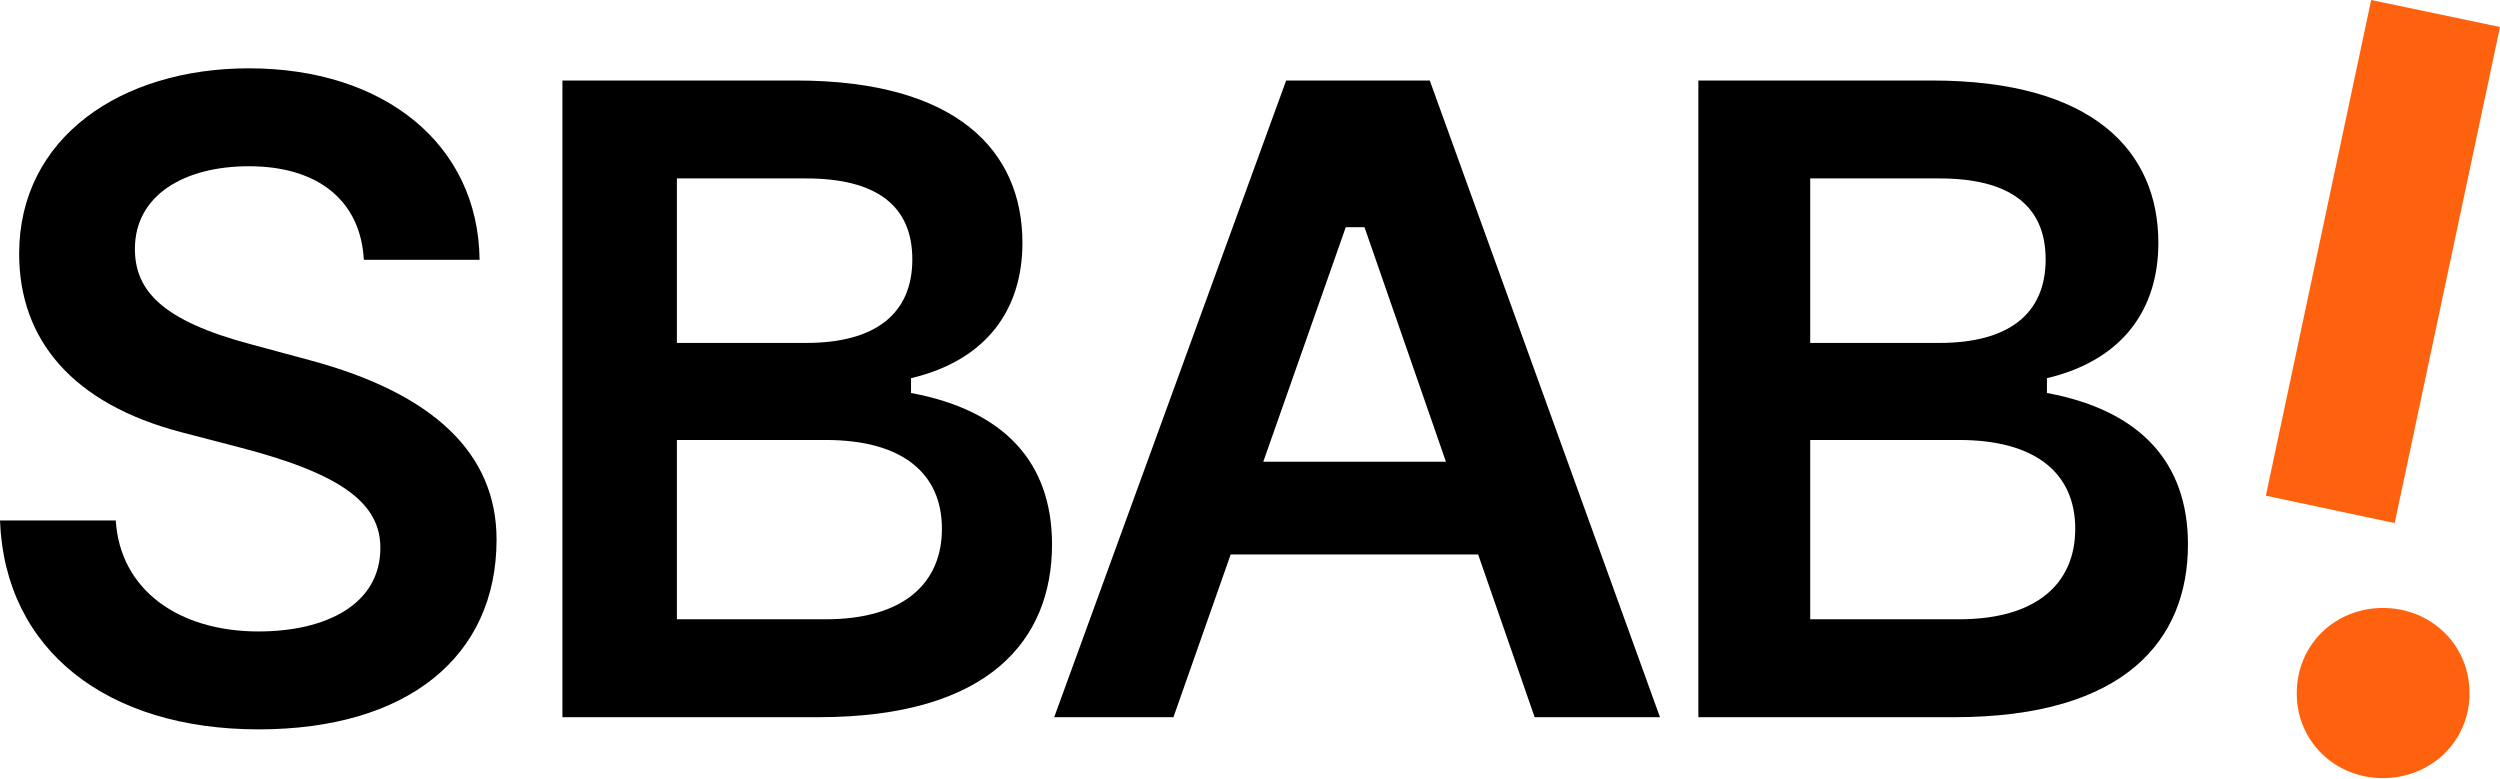
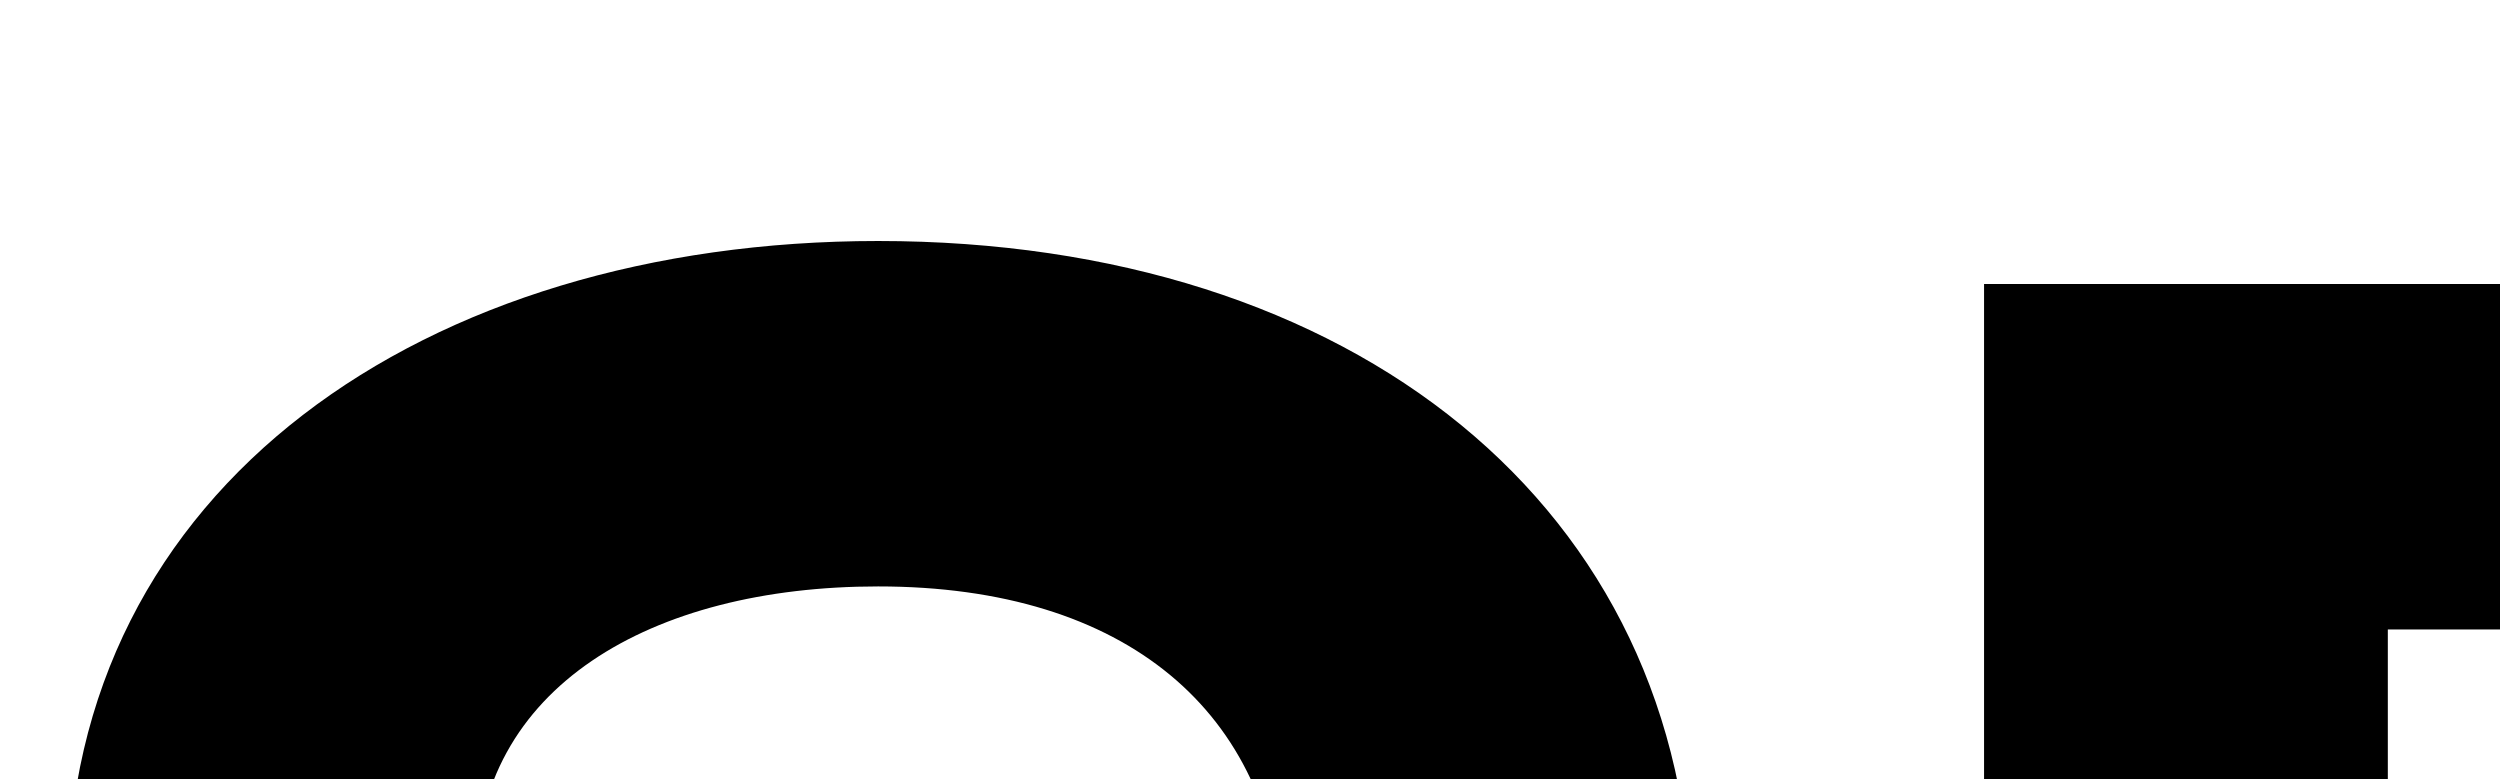
- <svg xmlns="http://www.w3.org/2000/svg" class="n-logo" aria-label="Länk Hem" alt="SBAB Logotype" viewBox="0 0 400 124.499" fill="none" version="1.1" style="text-align:center;inline-size:474px;fill:none" id="svg6" width="400" height="124.499">
+ <svg xmlns="http://www.w3.org/2000/svg" class="n-logo" aria-label="Länk Hem" alt="SBAB Logotype" fill="none" version="1.1" style="text-align:center;inline-size:474px;fill:none" id="svg6" viewBox="0 0 113.39 35.29">
  <defs id="defs6" />
  <path d="m 41.361,116.7 c 23.814,0 38.088,-11.628 38.088,-30.359 0,-13.856 -10.166,-23.396 -29.802,-28.688 l -9.539,-2.576 C 25.972,51.317 21.585,46.513 21.585,39.828 c 0,-8.634 7.938,-13.23 18.243,-13.23 11.28,0 17.895,5.71 18.383,14.97 H 76.733 C 76.524,22.978 61.344,10.931 39.829,10.931 c -20.541,0 -36.765,11.141 -36.765,29.662 0,13.856 8.634,24.023 25.903,28.548 l 9.609,2.507 c 16.294,4.247 22.282,8.982 22.282,16.015 0,9.052 -8.704,13.369 -19.497,13.369 -12.742,0 -22.142,-6.615 -22.839,-17.756 H 0 c 0.766,20.75 17.129,33.423 41.361,33.423 z" fill="currentColor" style="d:path('M 11.724 33.081 C 18.475 33.081 22.521 29.784 22.521 24.475 C 22.521 20.547 19.639 17.843 14.073 16.343 L 11.369 15.613 C 7.362 14.547 6.119 13.185 6.119 11.29 C 6.119 8.842 8.369 7.54 11.29 7.54 C 14.488 7.54 16.363 9.158 16.501 11.783 H 21.751 C 21.692 6.513 17.389 3.099 11.29 3.099 C 5.467 3.099 0.868 6.257 0.868 11.507 C 0.868 15.435 3.316 18.317 8.211 19.599 L 10.935 20.31 C 15.553 21.514 17.251 22.856 17.251 24.85 C 17.251 27.416 14.784 28.639 11.724 28.639 C 8.112 28.639 5.448 26.764 5.25 23.606 H 0 C 0.217 29.488 4.856 33.081 11.724 33.081 Z');text-align:center;stroke-width:3.528" id="path1" />
  <path d="M 383.148,83.696 400,4.317 379.387,0 362.539,79.309 Z" fill="#FF620F" style="d:path('M 108.609 23.725 L 113.386 1.224 L 107.543 0 L 102.767 22.481 L 108.609 23.725 Z');text-align:center;fill:#ff620f;stroke-width:3.528" id="path2" />
  <path d="m 381.268,124.499 c 7.588,0 13.857,-5.779 13.857,-13.578 0,-7.799 -6.198,-13.648 -13.857,-13.648 -7.659,0 -13.787,5.849 -13.787,13.648 0,7.798 6.198,13.578 13.787,13.578 z" fill="#FF620F" style="d:path('M 108.076 35.291 C 110.227 35.291 112.004 33.653 112.004 31.442 C 112.004 29.232 110.247 27.574 108.076 27.574 C 105.905 27.574 104.168 29.232 104.168 31.442 C 104.168 33.653 105.925 35.291 108.076 35.291 Z');text-align:center;fill:#ff620f;stroke-width:3.528" id="path3" />
  <path d="M 327.512,62.877 V 60.509 c 12.046,-2.855 17.825,-10.932 17.825,-21.655 0,-14.622 -10.375,-25.972 -36.208,-25.972 H 271.738 V 114.752 h 40.943 c 27.434,0 37.392,-12.464 37.392,-27.643 0,-13.091 -7.59,-21.446 -22.56,-24.232 z m -37.879,-34.328 h 20.68 c 11.002,0 16.99,4.178 16.99,12.951 0,8.773 -5.988,13.369 -16.99,13.369 h -20.68 z m 23.814,70.536 H 289.634 V 70.397 h 23.814 c 12.394,0 18.591,5.431 18.591,14.205 0,8.773 -6.197,14.483 -18.591,14.483 z" fill="currentColor" style="d:path('M 92.838 17.823 V 17.152 C 96.253 16.343 97.891 14.053 97.891 11.014 C 97.891 6.869 94.95 3.652 87.627 3.652 H 77.028 V 32.528 H 88.634 C 96.411 32.528 99.233 28.995 99.233 24.692 C 99.233 20.981 97.082 18.613 92.838 17.823 Z M 82.101 8.093 H 87.963 C 91.082 8.093 92.779 9.277 92.779 11.764 C 92.779 14.251 91.082 15.553 87.963 15.553 H 82.101 V 8.093 Z M 88.851 28.087 H 82.101 V 19.955 H 88.851 C 92.365 19.955 94.121 21.495 94.121 23.982 C 94.121 26.468 92.365 28.087 88.851 28.087 Z');text-align:center;stroke-width:3.528" id="path4" />
  <path d="M 145.764,62.877 V 60.509 c 12.046,-2.855 17.825,-10.932 17.825,-21.655 0,-14.622 -10.375,-25.972 -36.208,-25.972 H 89.989 V 114.752 h 40.943 c 27.434,0 37.392,-12.464 37.392,-27.643 0,-13.091 -7.59,-21.446 -22.56,-24.232 z M 108.302,28.549 h 20.68 c 11.002,0 16.99,4.178 16.99,12.951 0,8.773 -5.988,13.369 -16.99,13.369 h -20.68 z m 23.814,70.536 H 108.302 V 70.397 h 23.814 c 12.394,0 18.591,5.431 18.591,14.205 0,8.773 -6.197,14.483 -18.591,14.483 z" fill="currentColor" style="d:path('M 41.319 17.823 V 17.152 C 44.733 16.343 46.372 14.053 46.372 11.014 C 46.372 6.869 43.431 3.652 36.108 3.652 H 25.509 V 32.528 H 37.115 C 44.891 32.528 47.714 28.995 47.714 24.692 C 47.714 20.981 45.562 18.613 41.319 17.823 Z M 30.7 8.093 H 36.562 C 39.681 8.093 41.378 9.277 41.378 11.764 C 41.378 14.251 39.681 15.553 36.562 15.553 H 30.7 V 8.093 Z M 37.45 28.087 H 30.7 V 19.955 H 37.45 C 40.964 19.955 42.72 21.495 42.72 23.982 C 42.72 26.468 40.964 28.087 37.45 28.087 Z');text-align:center;stroke-width:3.528" id="path5" />
  <path d="m 245.544,114.752 h 20.054 L 228.763,12.882 H 205.785 L 168.672,114.752 h 19.079 l 9.158,-26.042 H 236.501 Z M 202.125,73.879 215.324,36.348 h 2.994 l 13.033,37.531 z" fill="currentColor" style="d:path('M 69.603 32.528 H 75.288 L 64.846 3.652 H 58.333 L 47.812 32.528 H 53.221 L 55.817 25.146 H 67.04 L 69.603 32.528 Z M 57.295 20.942 L 61.037 10.303 H 61.886 L 65.58 20.942 H 57.295 Z');text-align:center;stroke-width:3.528" id="path6" />
</svg>
